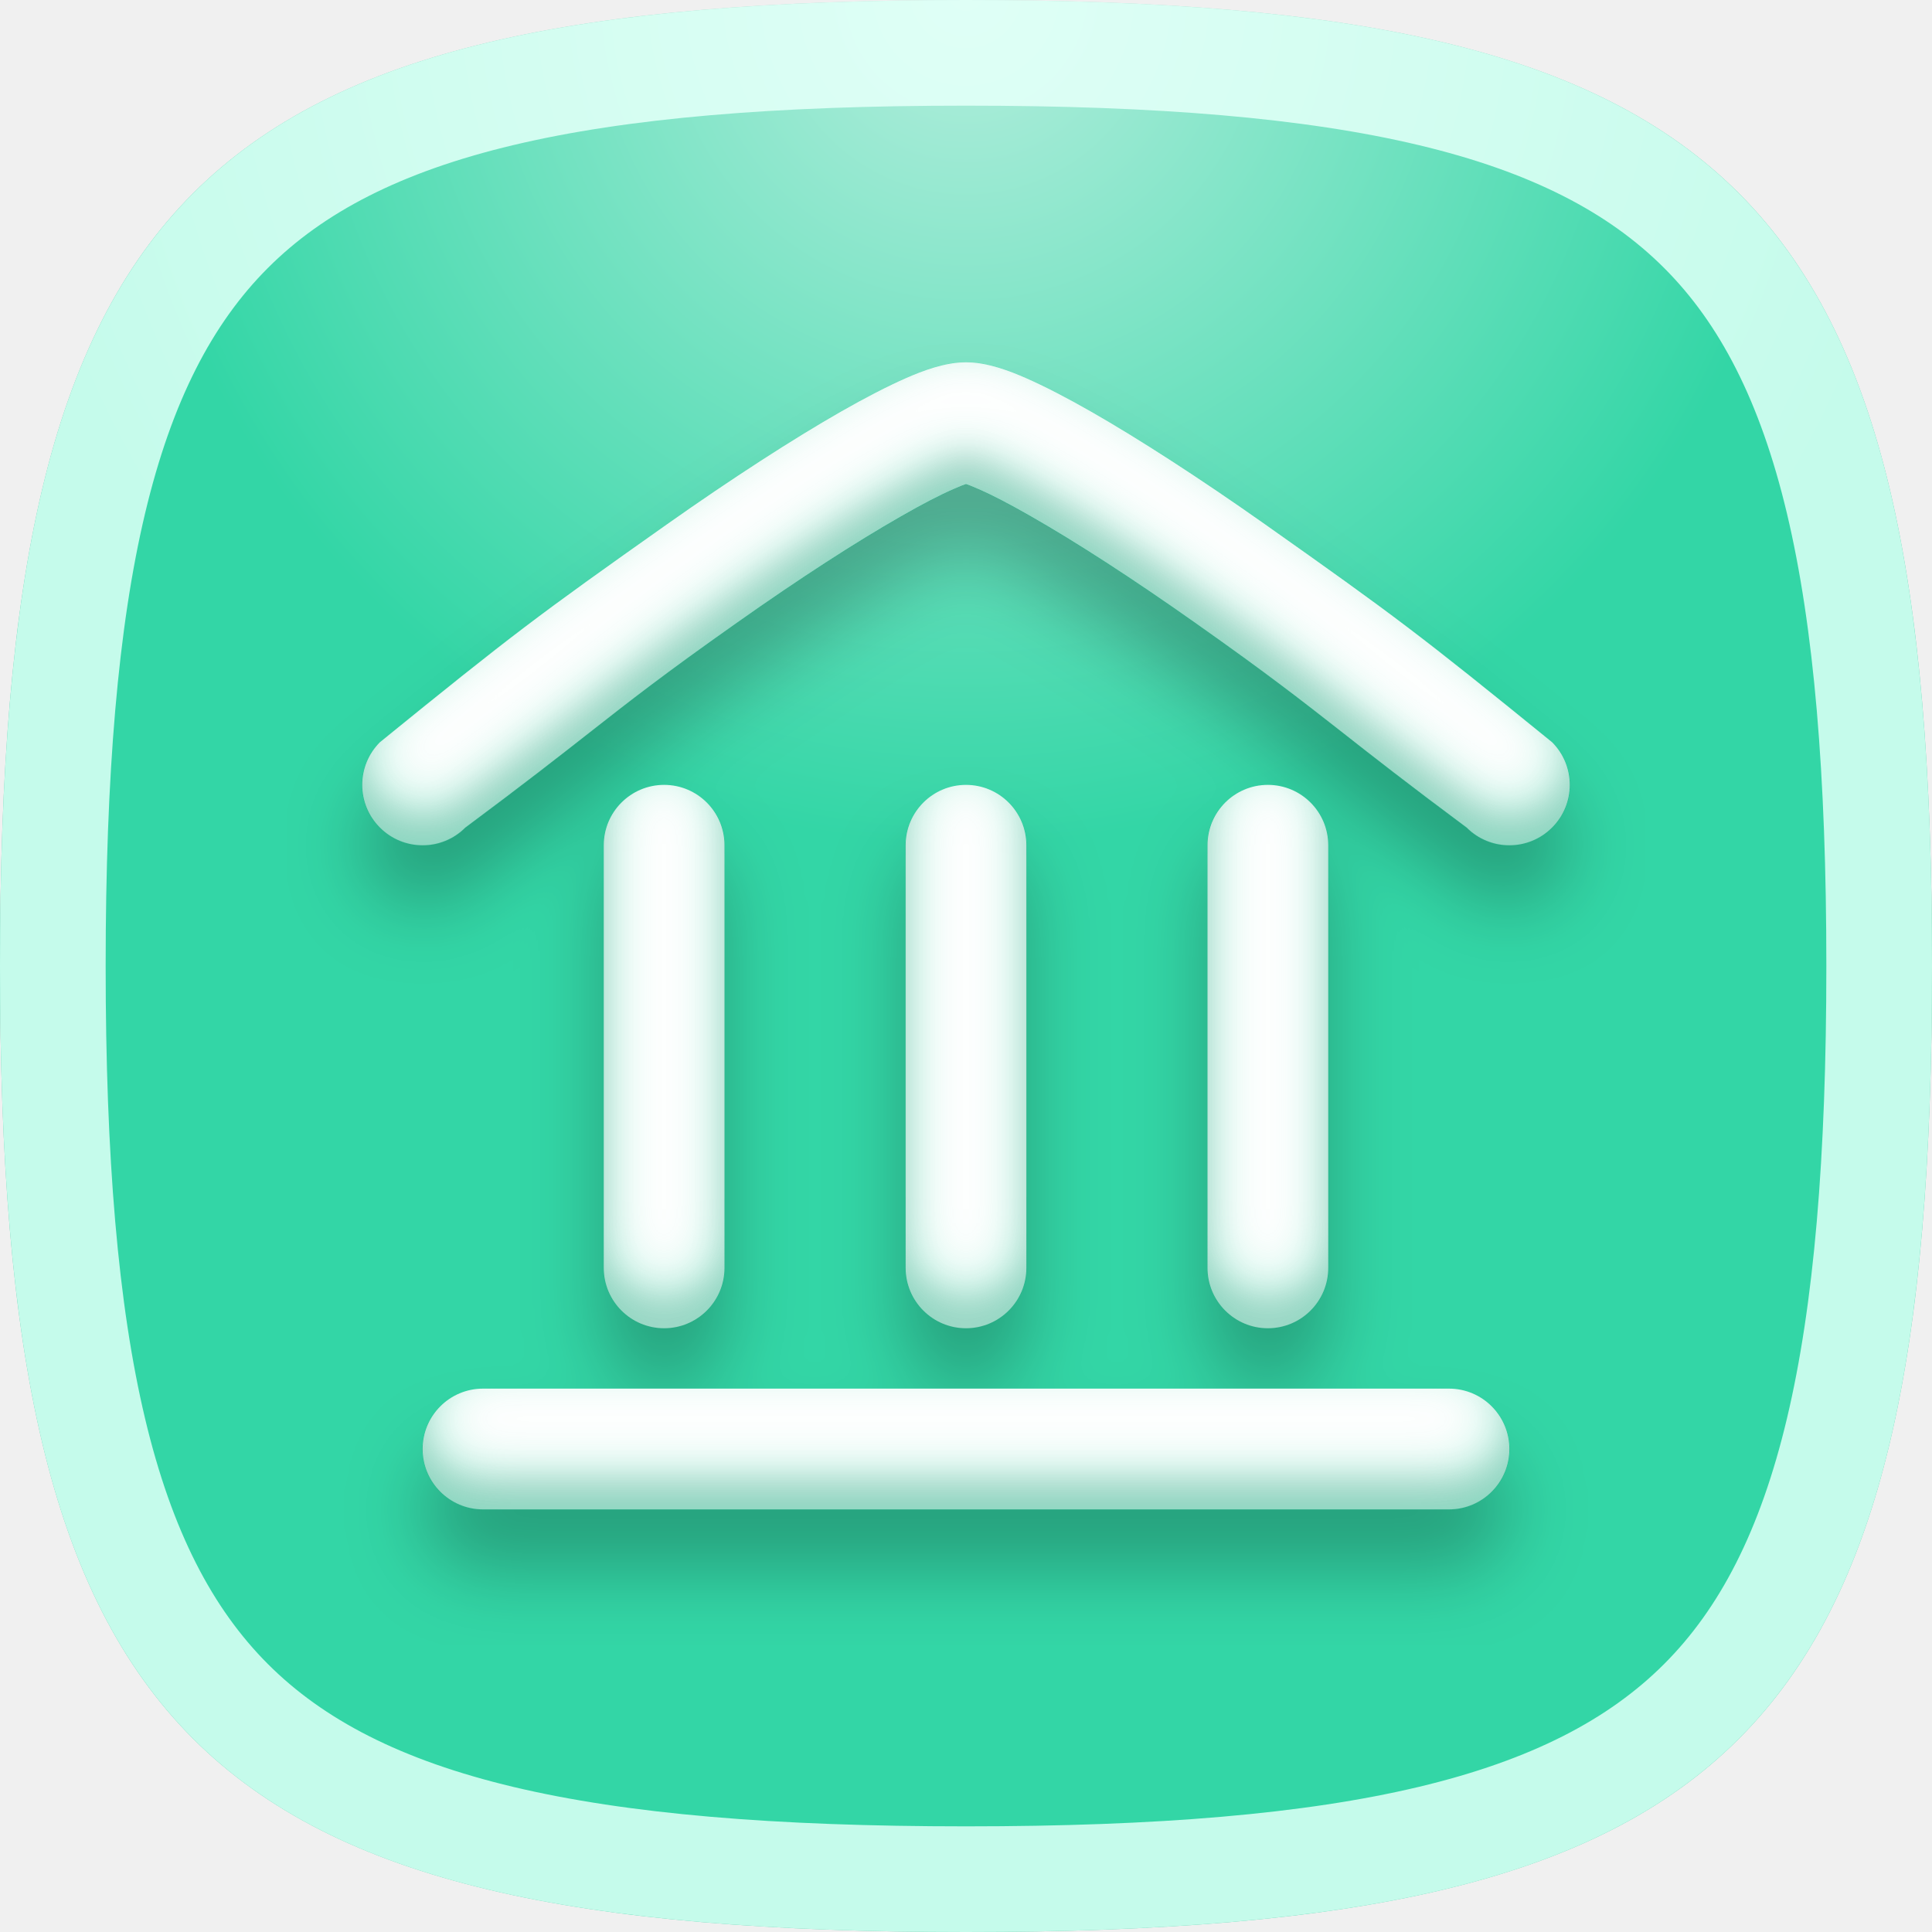
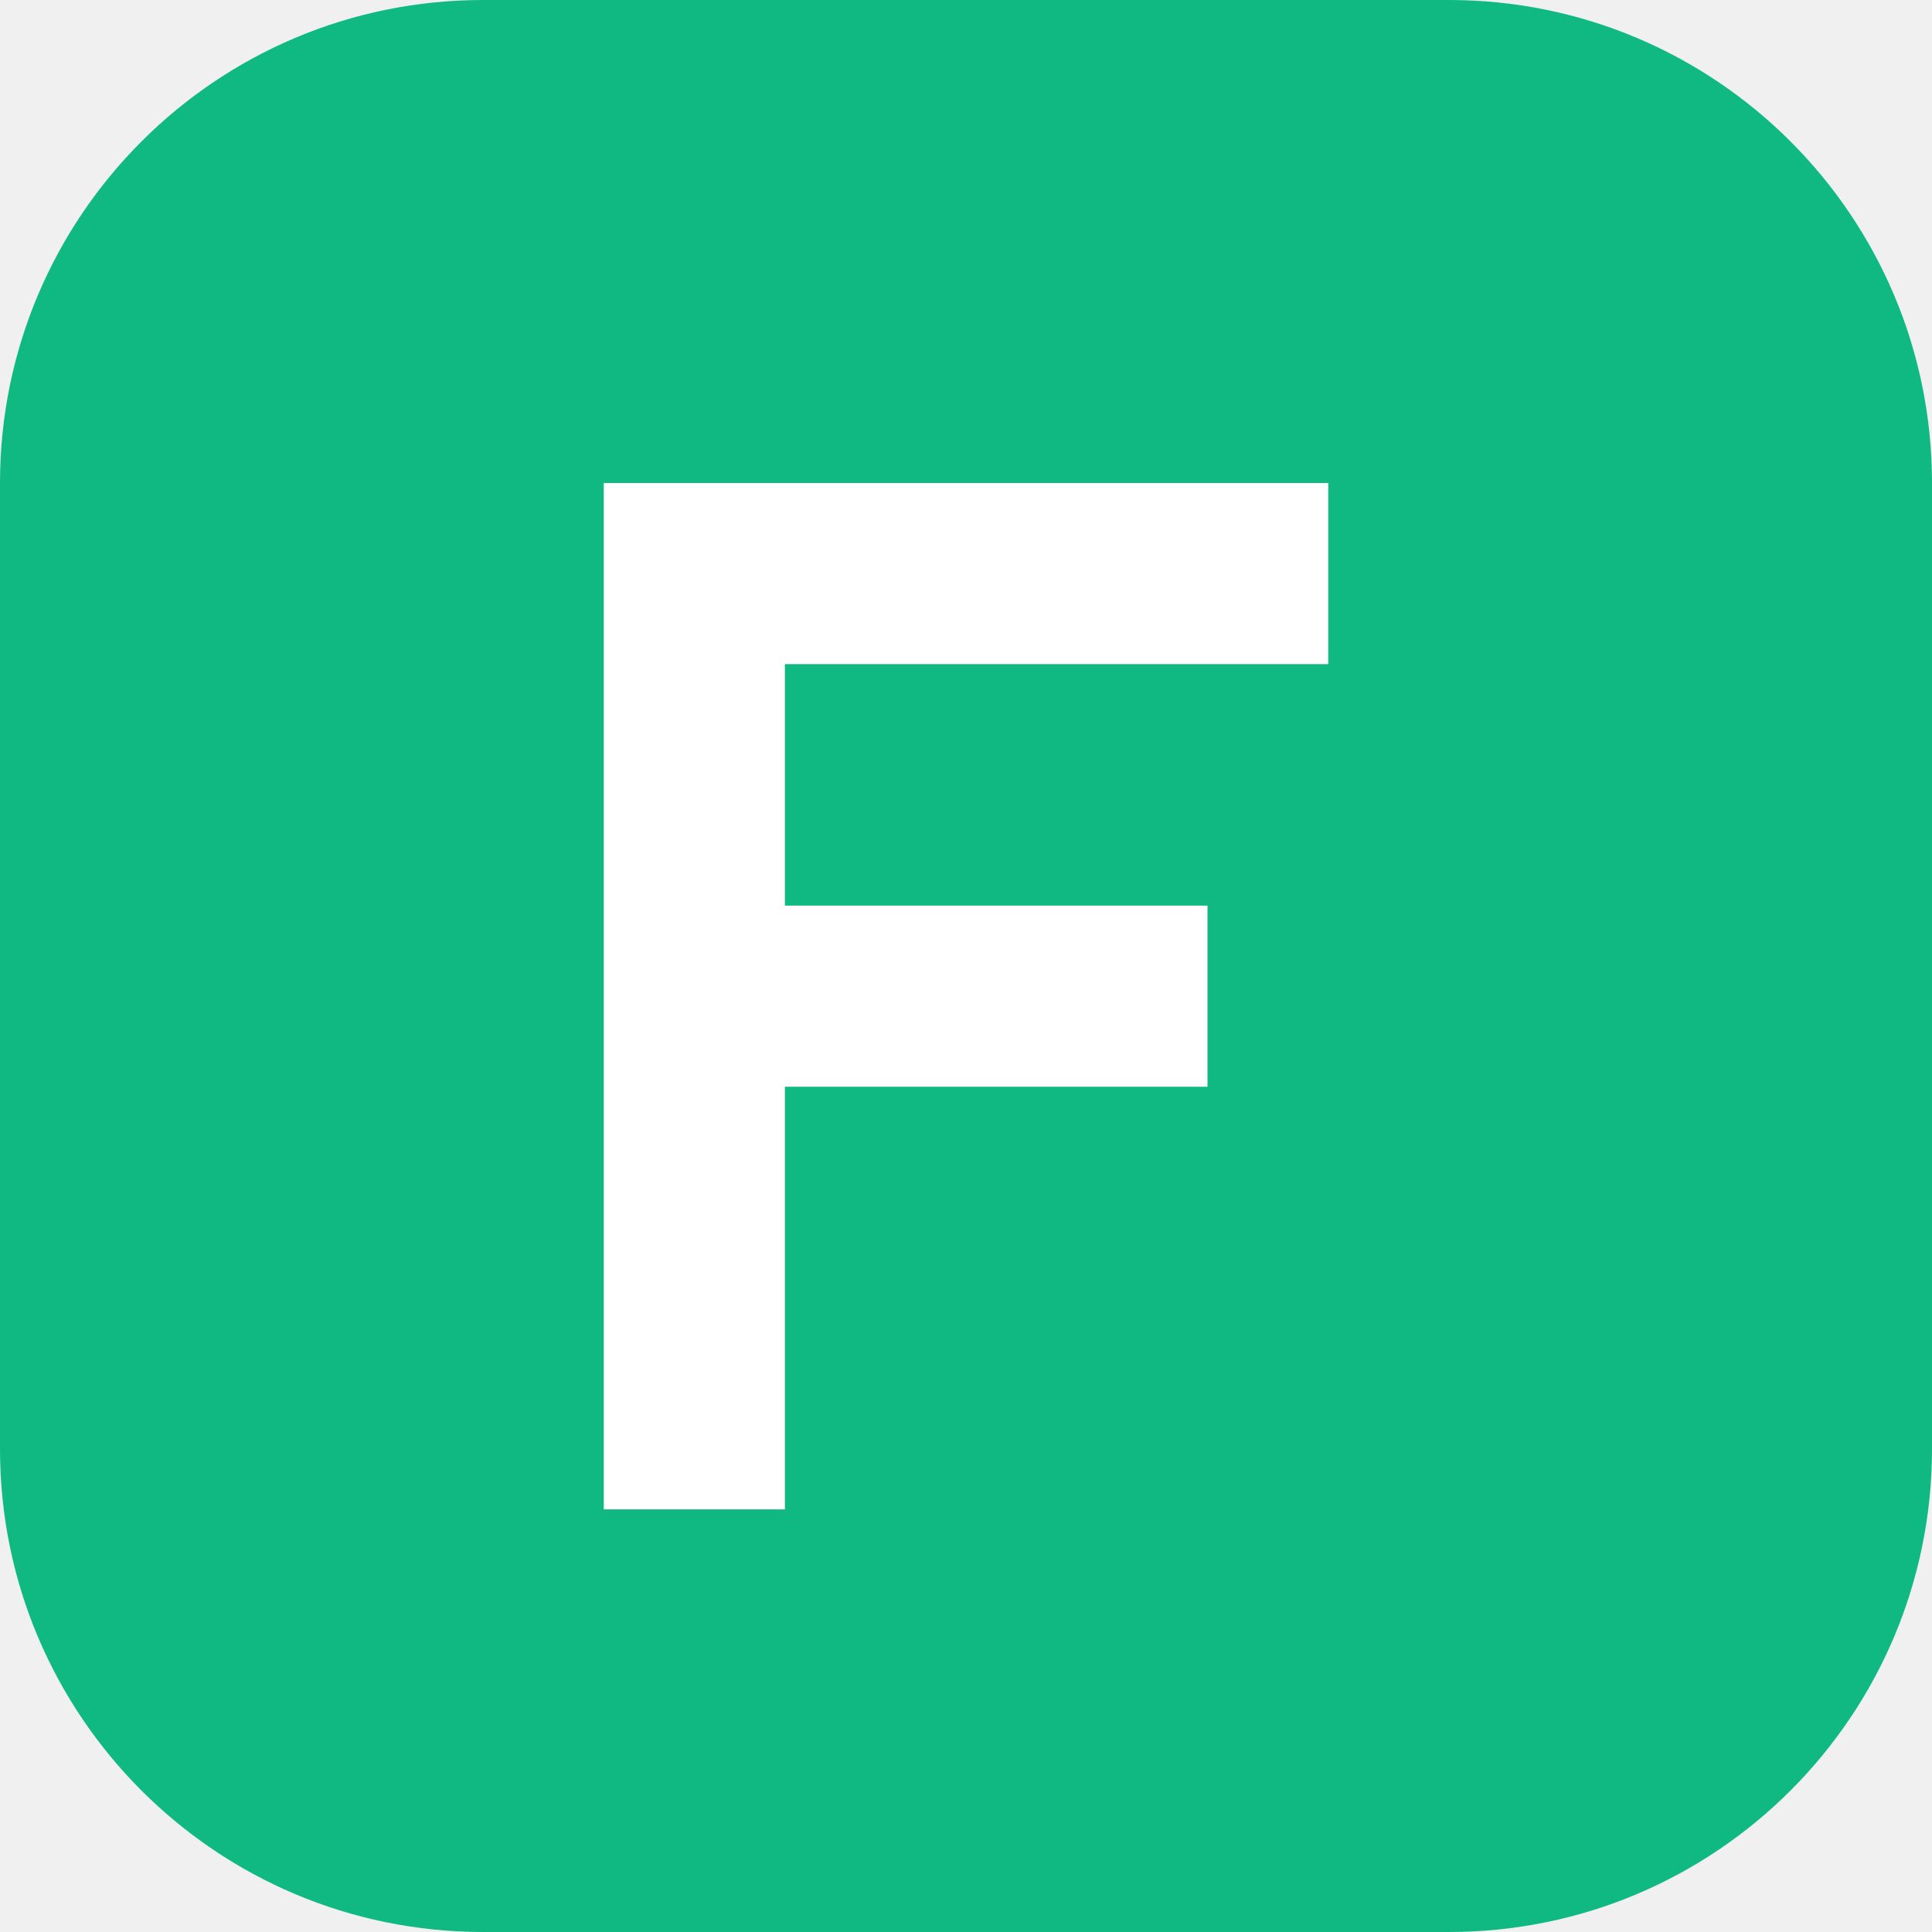
- <svg xmlns="http://www.w3.org/2000/svg" width="32" height="32" fill="none" viewBox="0 0 32 32">
-   <mask id="mask0" width="32" height="32" x="0" y="0" mask-type="alpha" maskUnits="userSpaceOnUse">
-     <path fill="#000" fill-rule="evenodd" d="M16 32C28.8 32 32 28.8 32 16C32 3.2 28.8 0 16 0C3.2 0 0 3.2 0 16C0 28.8 3.2 32 16 32Z" clip-rule="evenodd" />
-   </mask>
-   <g mask="url(#mask0)">
-     <rect width="32" height="32" fill="url(#paint0_radial)" />
-     <path stroke="url(#paint1_radial)" stroke-width="1.75" d="M31.125 16C31.125 22.406 30.303 26.059 28.181 28.181C26.059 30.303 22.406 31.125 16 31.125C9.594 31.125 5.94 30.303 3.819 28.181C1.697 26.059 0.875 22.406 0.875 16C0.875 9.594 1.697 5.94 3.819 3.819C5.94 1.697 9.594 0.875 16 0.875C22.406 0.875 26.059 1.697 28.181 3.819C30.303 5.94 31.125 9.594 31.125 16Z" />
-     <g filter="url(#filter0_dii)">
-       <path fill="#fff" fill-rule="evenodd" d="M16 8.018C15.959 8.032 15.896 8.056 15.806 8.096C15.567 8.199 15.283 8.347 14.918 8.556C14.176 8.98 13.247 9.579 12.202 10.317C10.995 11.168 10.448 11.597 9.767 12.131L9.767 12.131L9.767 12.131C9.262 12.527 8.683 12.981 7.707 13.707C7.317 14.098 6.683 14.098 6.293 13.707C5.902 13.317 5.902 12.683 6.293 12.293C8.501 10.5 8.899 10.201 11.048 8.683C12.128 7.921 13.137 7.27 13.926 6.819C14.327 6.59 14.706 6.394 15.003 6.264C15.265 6.149 15.642 6 16 6C16.358 6 16.735 6.149 16.997 6.264C17.294 6.394 17.673 6.59 18.074 6.819C18.863 7.27 19.872 7.921 20.952 8.683C23.101 10.201 23.5 10.5 25.707 12.293C26.098 12.683 26.098 13.317 25.707 13.707C25.317 14.098 24.683 14.098 24.293 13.707C23.317 12.981 22.738 12.527 22.234 12.131C21.552 11.597 21.005 11.168 19.798 10.317C18.753 9.579 17.824 8.98 17.082 8.556C16.717 8.347 16.433 8.199 16.194 8.096C16.104 8.056 16.041 8.032 16 8.018ZM7 24C7 23.448 7.448 23 8 23H24C24.552 23 25 23.448 25 24C25 24.552 24.552 25 24 25H8C7.448 25 7 24.552 7 24ZM15 21C15 21.552 15.448 22 16 22C16.552 22 17 21.552 17 21V14C17 13.448 16.552 13 16 13C15.448 13 15 13.448 15 14V21ZM21 22C20.448 22 20 21.552 20 21V14C20 13.448 20.448 13 21 13C21.552 13 22 13.448 22 14V21C22 21.552 21.552 22 21 22ZM10 21C10 21.552 10.448 22 11 22C11.552 22 12 21.552 12 21V14C12 13.448 11.552 13 11 13C10.448 13 10 13.448 10 14V21Z" clip-rule="evenodd" />
-     </g>
-   </g>
-   <defs>
-     <filter id="filter0_dii" width="22.5" height="21.75" x="4.75" y="5.5" color-interpolation-filters="sRGB" filterUnits="userSpaceOnUse">
-       <feFlood flood-opacity="0" result="BackgroundImageFix" />
-       <feColorMatrix in="SourceAlpha" type="matrix" values="0 0 0 0 0 0 0 0 0 0 0 0 0 0 0 0 0 0 127 0" />
-       <feOffset dy="1" />
-       <feGaussianBlur stdDeviation=".625" />
-       <feColorMatrix type="matrix" values="0 0 0 0 0 0 0 0 0 0 0 0 0 0 0 0 0 0 0.25 0" />
-       <feBlend in2="BackgroundImageFix" mode="normal" result="effect1_dropShadow" />
-       <feBlend in="SourceGraphic" in2="effect1_dropShadow" mode="normal" result="shape" />
-       <feColorMatrix in="SourceAlpha" result="hardAlpha" type="matrix" values="0 0 0 0 0 0 0 0 0 0 0 0 0 0 0 0 0 0 127 0" />
-       <feOffset dy="-.5" />
-       <feGaussianBlur stdDeviation=".25" />
-       <feComposite in2="hardAlpha" k2="-1" k3="1" operator="arithmetic" />
-       <feColorMatrix type="matrix" values="0 0 0 0 0 0 0 0 0 0 0 0 0 0 0 0 0 0 0.15 0" />
-       <feBlend in2="shape" mode="normal" result="effect2_innerShadow" />
-       <feColorMatrix in="SourceAlpha" result="hardAlpha" type="matrix" values="0 0 0 0 0 0 0 0 0 0 0 0 0 0 0 0 0 0 127 0" />
-       <feOffset dy="-.5" />
-       <feGaussianBlur stdDeviation=".5" />
-       <feComposite in2="hardAlpha" k2="-1" k3="1" operator="arithmetic" />
-       <feColorMatrix type="matrix" values="0 0 0 0 0.2 0 0 0 0 0.839 0 0 0 0 0.651 0 0 0 0.5 0" />
-       <feBlend in2="effect2_innerShadow" mode="normal" result="effect3_innerShadow" />
-     </filter>
-     <radialGradient id="paint0_radial" cx="0" cy="0" r="1" gradientTransform="translate(16) rotate(90) scale(14)" gradientUnits="userSpaceOnUse">
-       <stop stop-color="#B4EEDD" />
-       <stop offset="1" stop-color="#33D6A6" />
-     </radialGradient>
-     <radialGradient id="paint1_radial" cx="0" cy="0" r="1" gradientTransform="translate(16) rotate(90) scale(16)" gradientUnits="userSpaceOnUse">
-       <stop stop-color="#DFFFF6" />
-       <stop offset="1" stop-color="#C5FBEB" />
-     </radialGradient>
-   </defs>
+ <svg xmlns="http://www.w3.org/2000/svg" width="32" height="32" viewBox="0 0 32 32" fill="none">
+   <rect width="32" height="32" rx="8" fill="#10B981" />
+   <path d="M10 8h12v3h-9v4h7v3h-7v7h-3V8z" fill="white" />
</svg>
